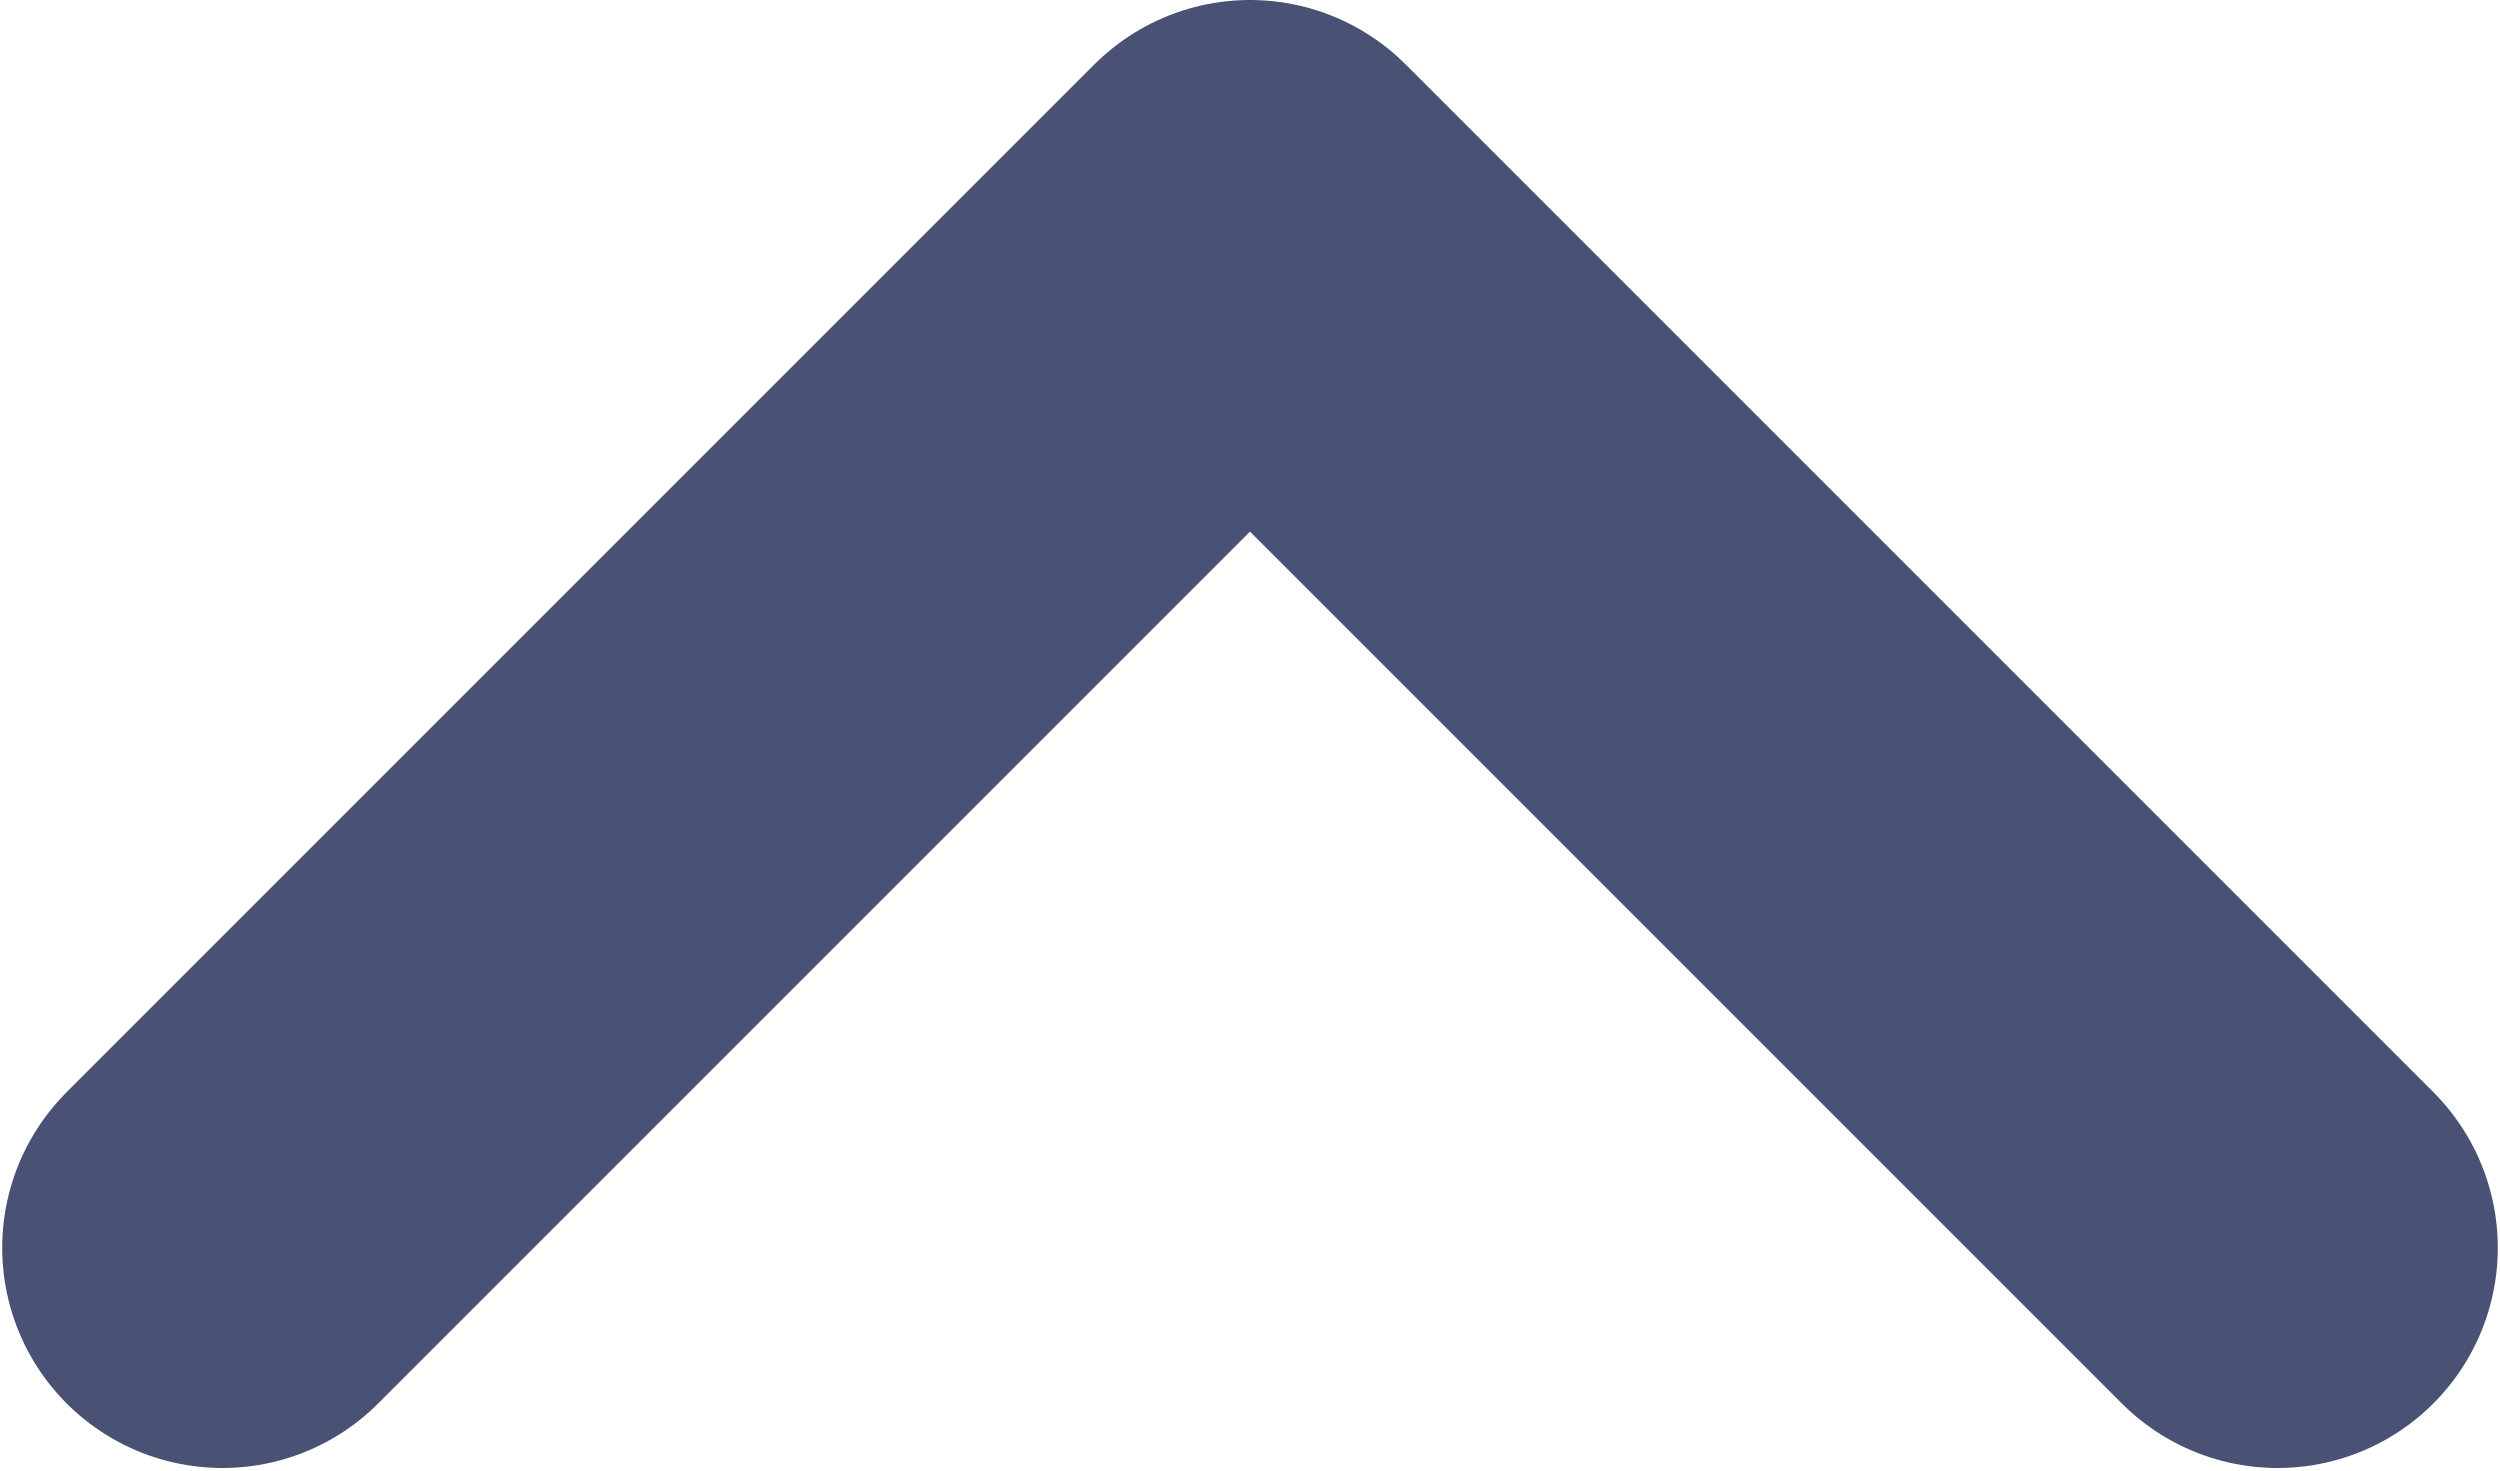
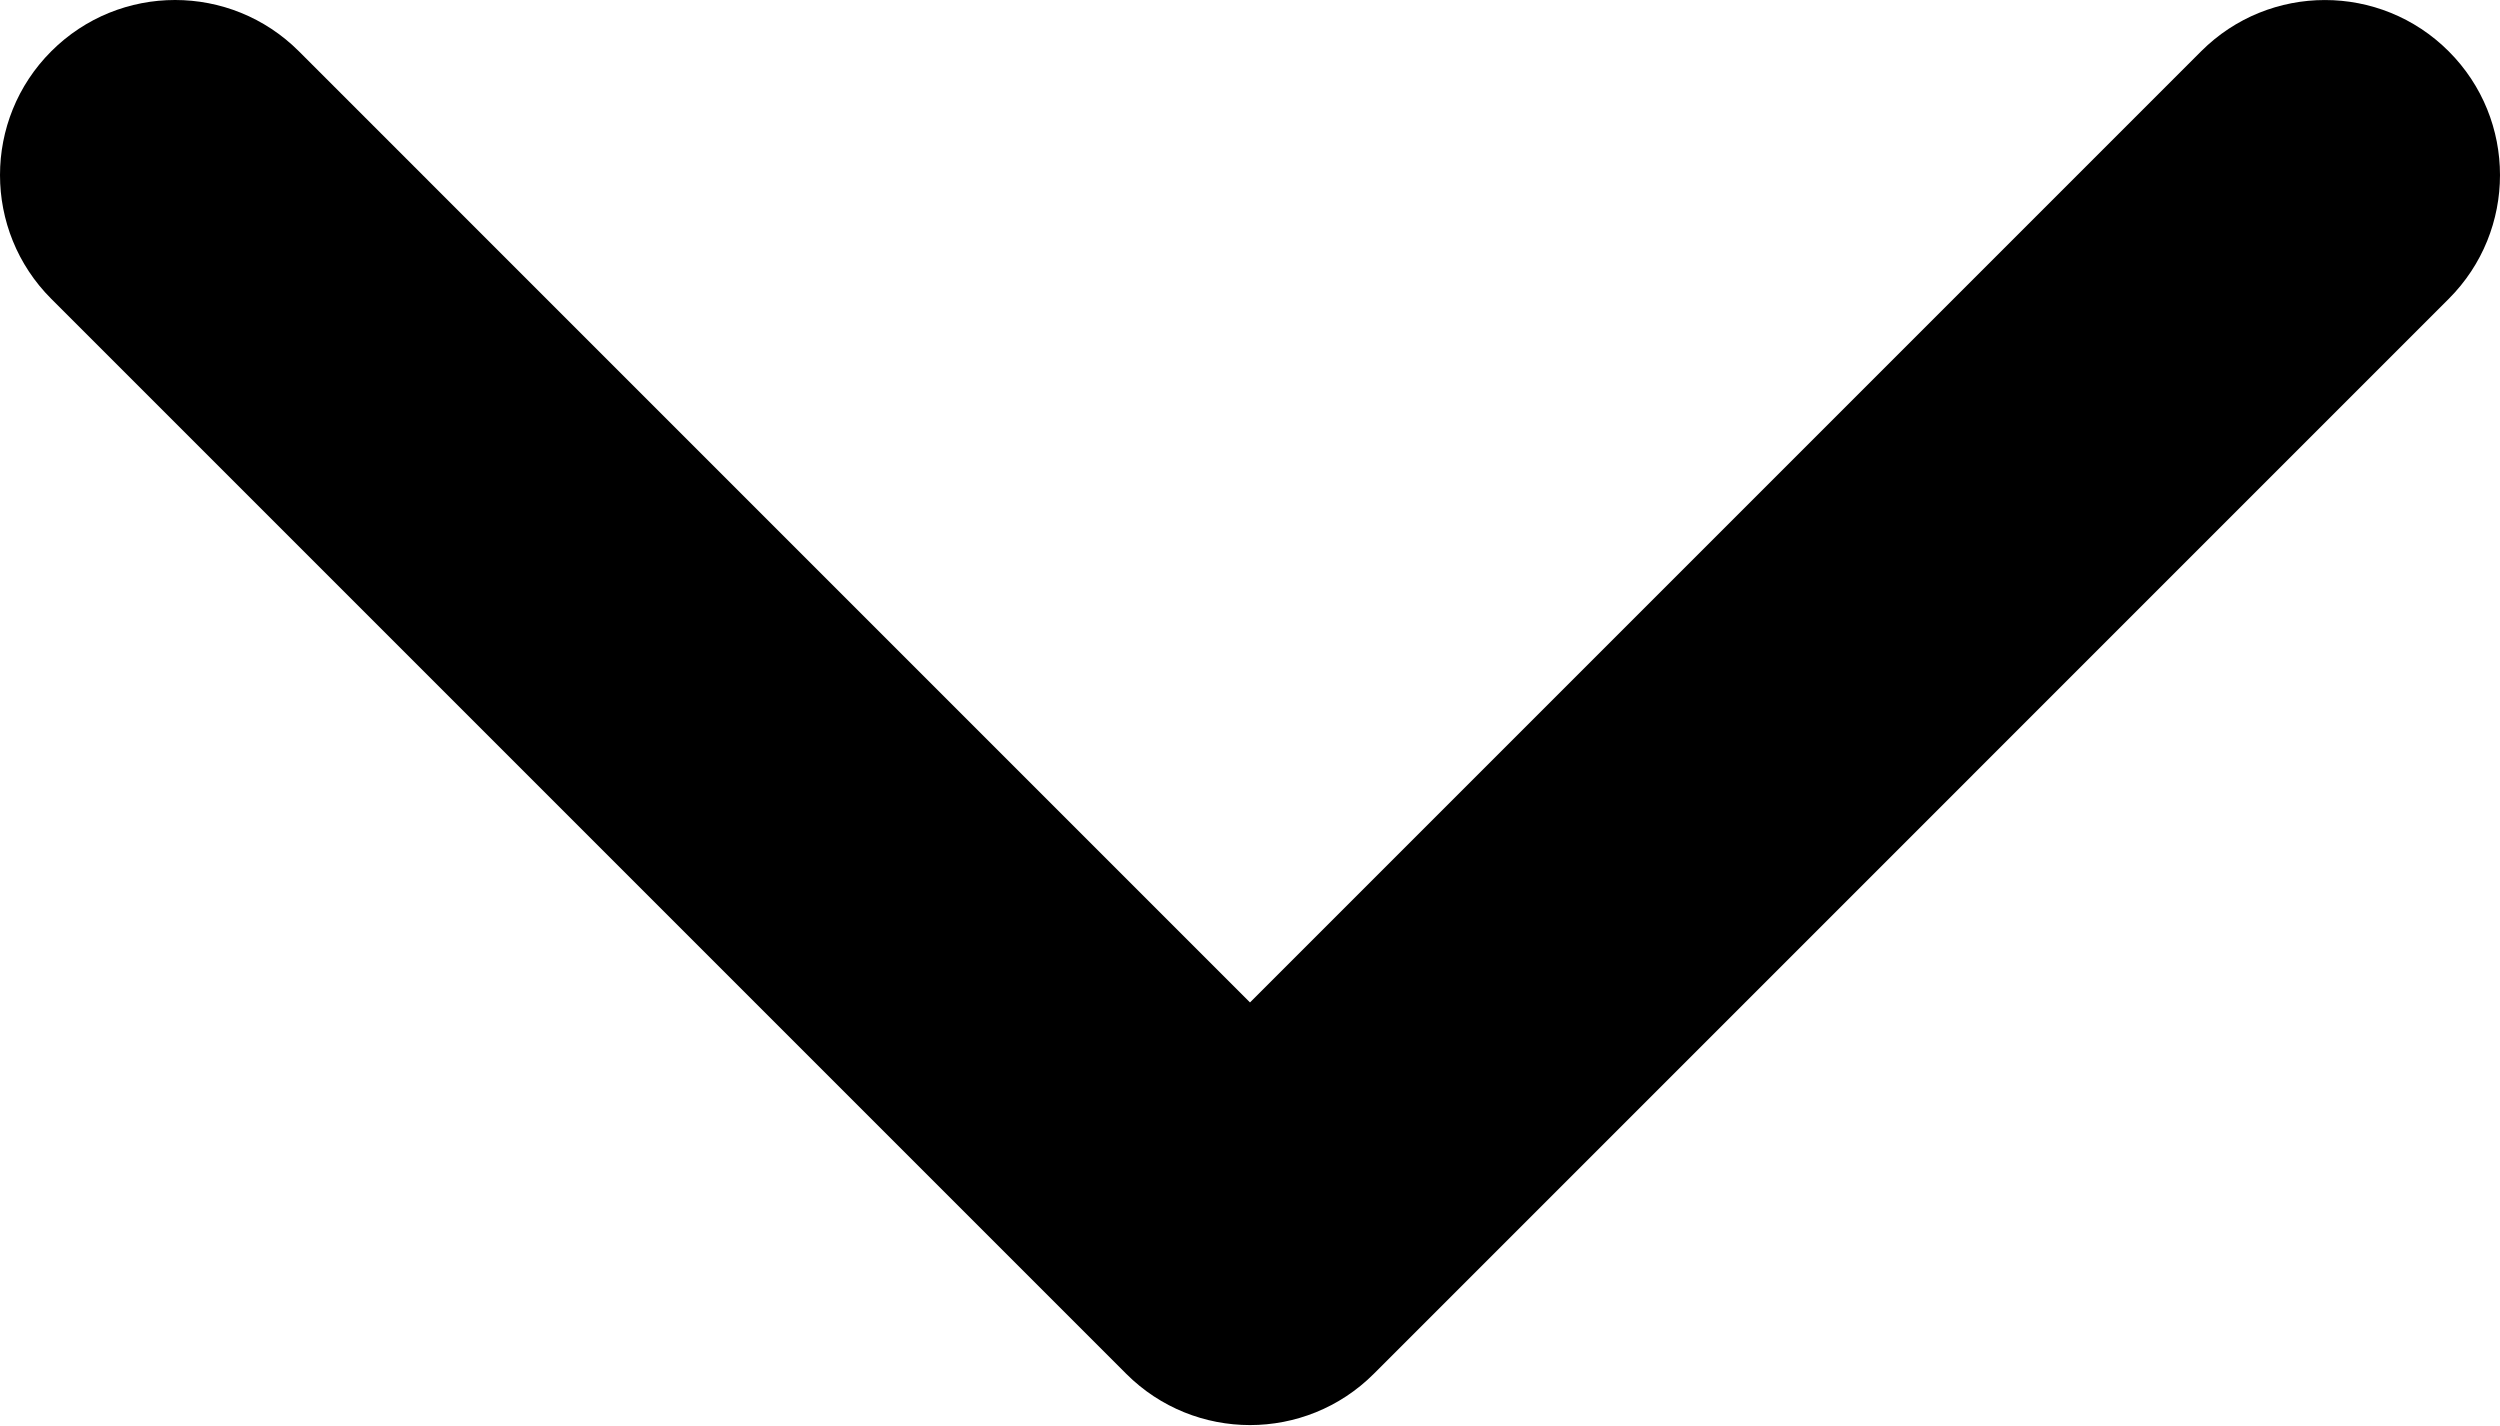
- <svg xmlns="http://www.w3.org/2000/svg" width="17.03" height="10.015" viewBox="0 0 17.03 10.015" version="1.1" id="svg4" style="fill:none">
-   <defs id="defs8" />
-   <path d="m 15.515,8.5 -7,-7 -7,7" id="path2" style="stroke:#495274;stroke-width:3;stroke-linecap:round;stroke-linejoin:round" />
+ <svg xmlns="http://www.w3.org/2000/svg" version="1.1" id="Capa_1" x="0px" y="0px" width="451.846" height="257.565" viewBox="0 0 451.846 257.565" xml:space="preserve">
+   <defs id="defs39" />
+   <g id="g4" transform="translate(-7.5e-4,-97.1405)">
+     <path d="m 225.923,354.706 c -8.098,0 -16.195,-3.092 -22.369,-9.263 L 9.27,151.157 c -12.359,-12.359 -12.359,-32.397 0,-44.751 12.354,-12.354 32.388,-12.354 44.748,0 L 225.923,278.321 397.829,106.412 c 12.359,-12.354 32.391,-12.354 44.744,0 12.365,12.354 12.365,32.392 0,44.751 L 248.292,345.449 c -6.177,6.172 -14.274,9.257 -22.369,9.257 z" id="path2" />
+   </g>
+   <g id="g6" transform="translate(-7.5e-4,-97.1405)">
+ </g>
+   <g id="g8" transform="translate(-7.5e-4,-97.1405)">
+ </g>
+   <g id="g10" transform="translate(-7.5e-4,-97.1405)">
+ </g>
+   <g id="g12" transform="translate(-7.5e-4,-97.1405)">
+ </g>
+   <g id="g14" transform="translate(-7.5e-4,-97.1405)">
+ </g>
+   <g id="g16" transform="translate(-7.5e-4,-97.1405)">
+ </g>
+   <g id="g18" transform="translate(-7.5e-4,-97.1405)">
+ </g>
+   <g id="g20" transform="translate(-7.5e-4,-97.1405)">
+ </g>
+   <g id="g22" transform="translate(-7.5e-4,-97.1405)">
+ </g>
+   <g id="g24" transform="translate(-7.5e-4,-97.1405)">
+ </g>
+   <g id="g26" transform="translate(-7.5e-4,-97.1405)">
+ </g>
+   <g id="g28" transform="translate(-7.5e-4,-97.1405)">
+ </g>
+   <g id="g30" transform="translate(-7.5e-4,-97.1405)">
+ </g>
+   <g id="g32" transform="translate(-7.5e-4,-97.1405)">
+ </g>
+   <g id="g34" transform="translate(-7.5e-4,-97.1405)">
+ </g>
</svg>
